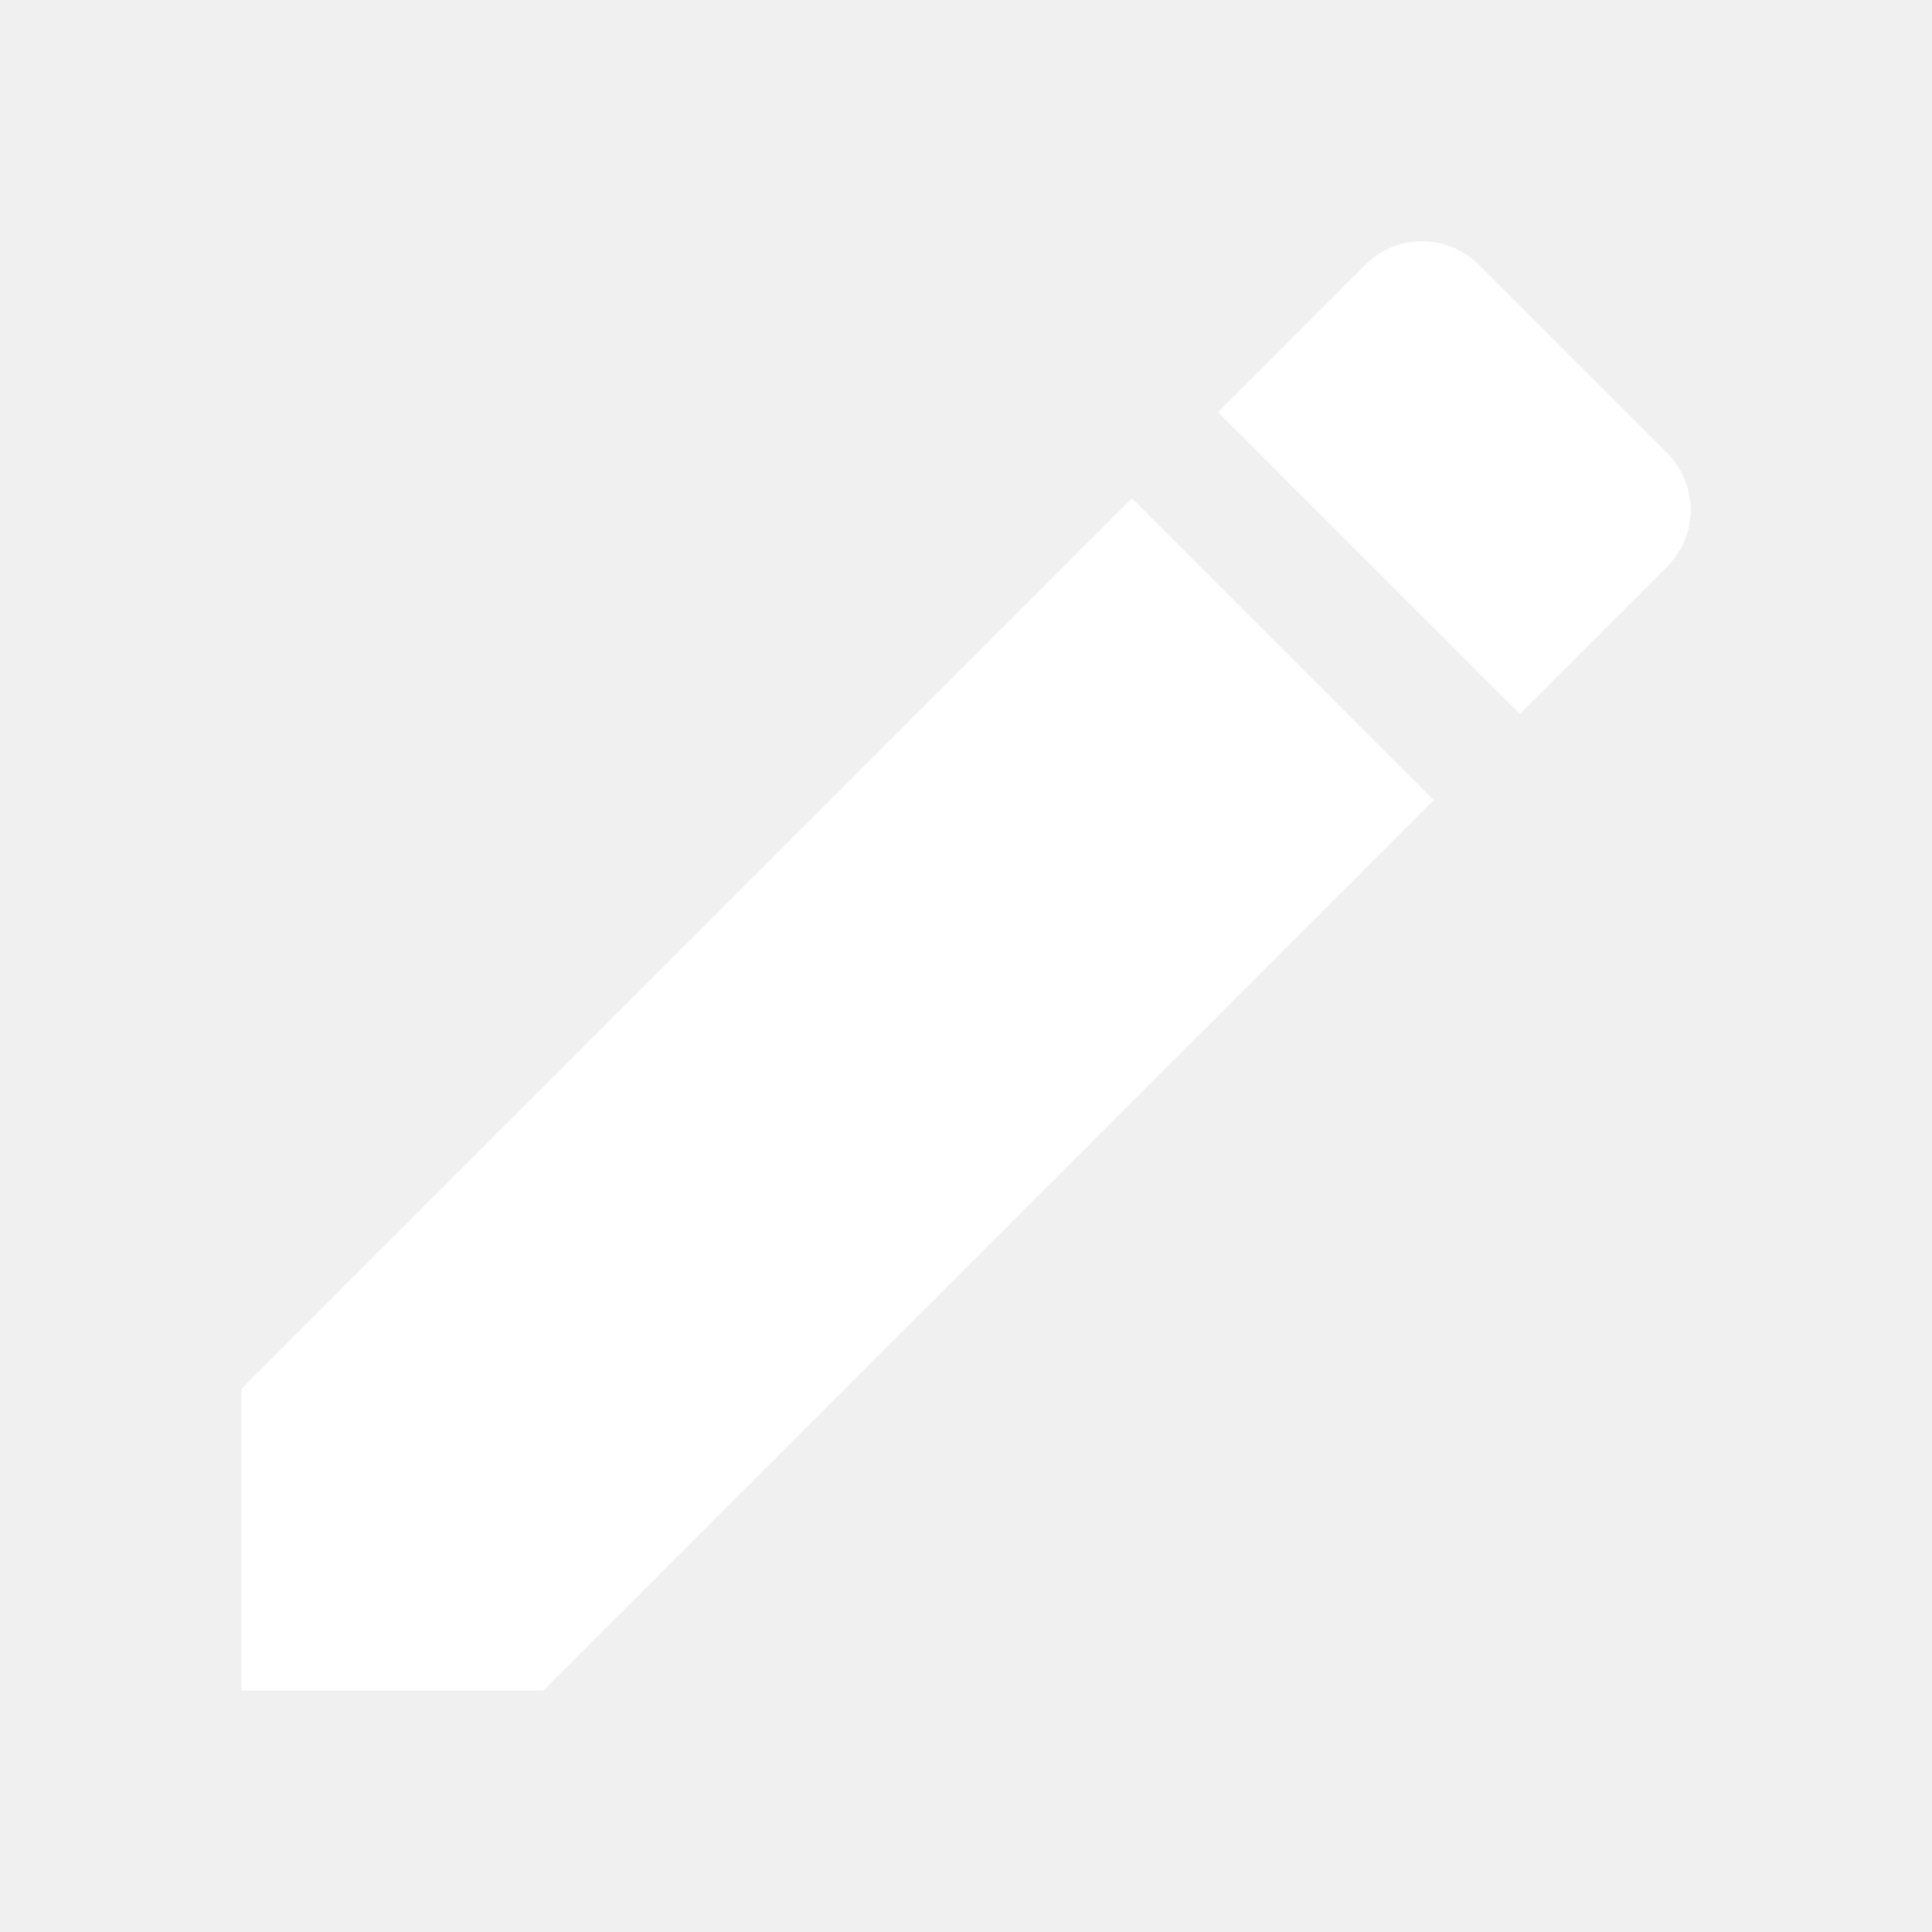
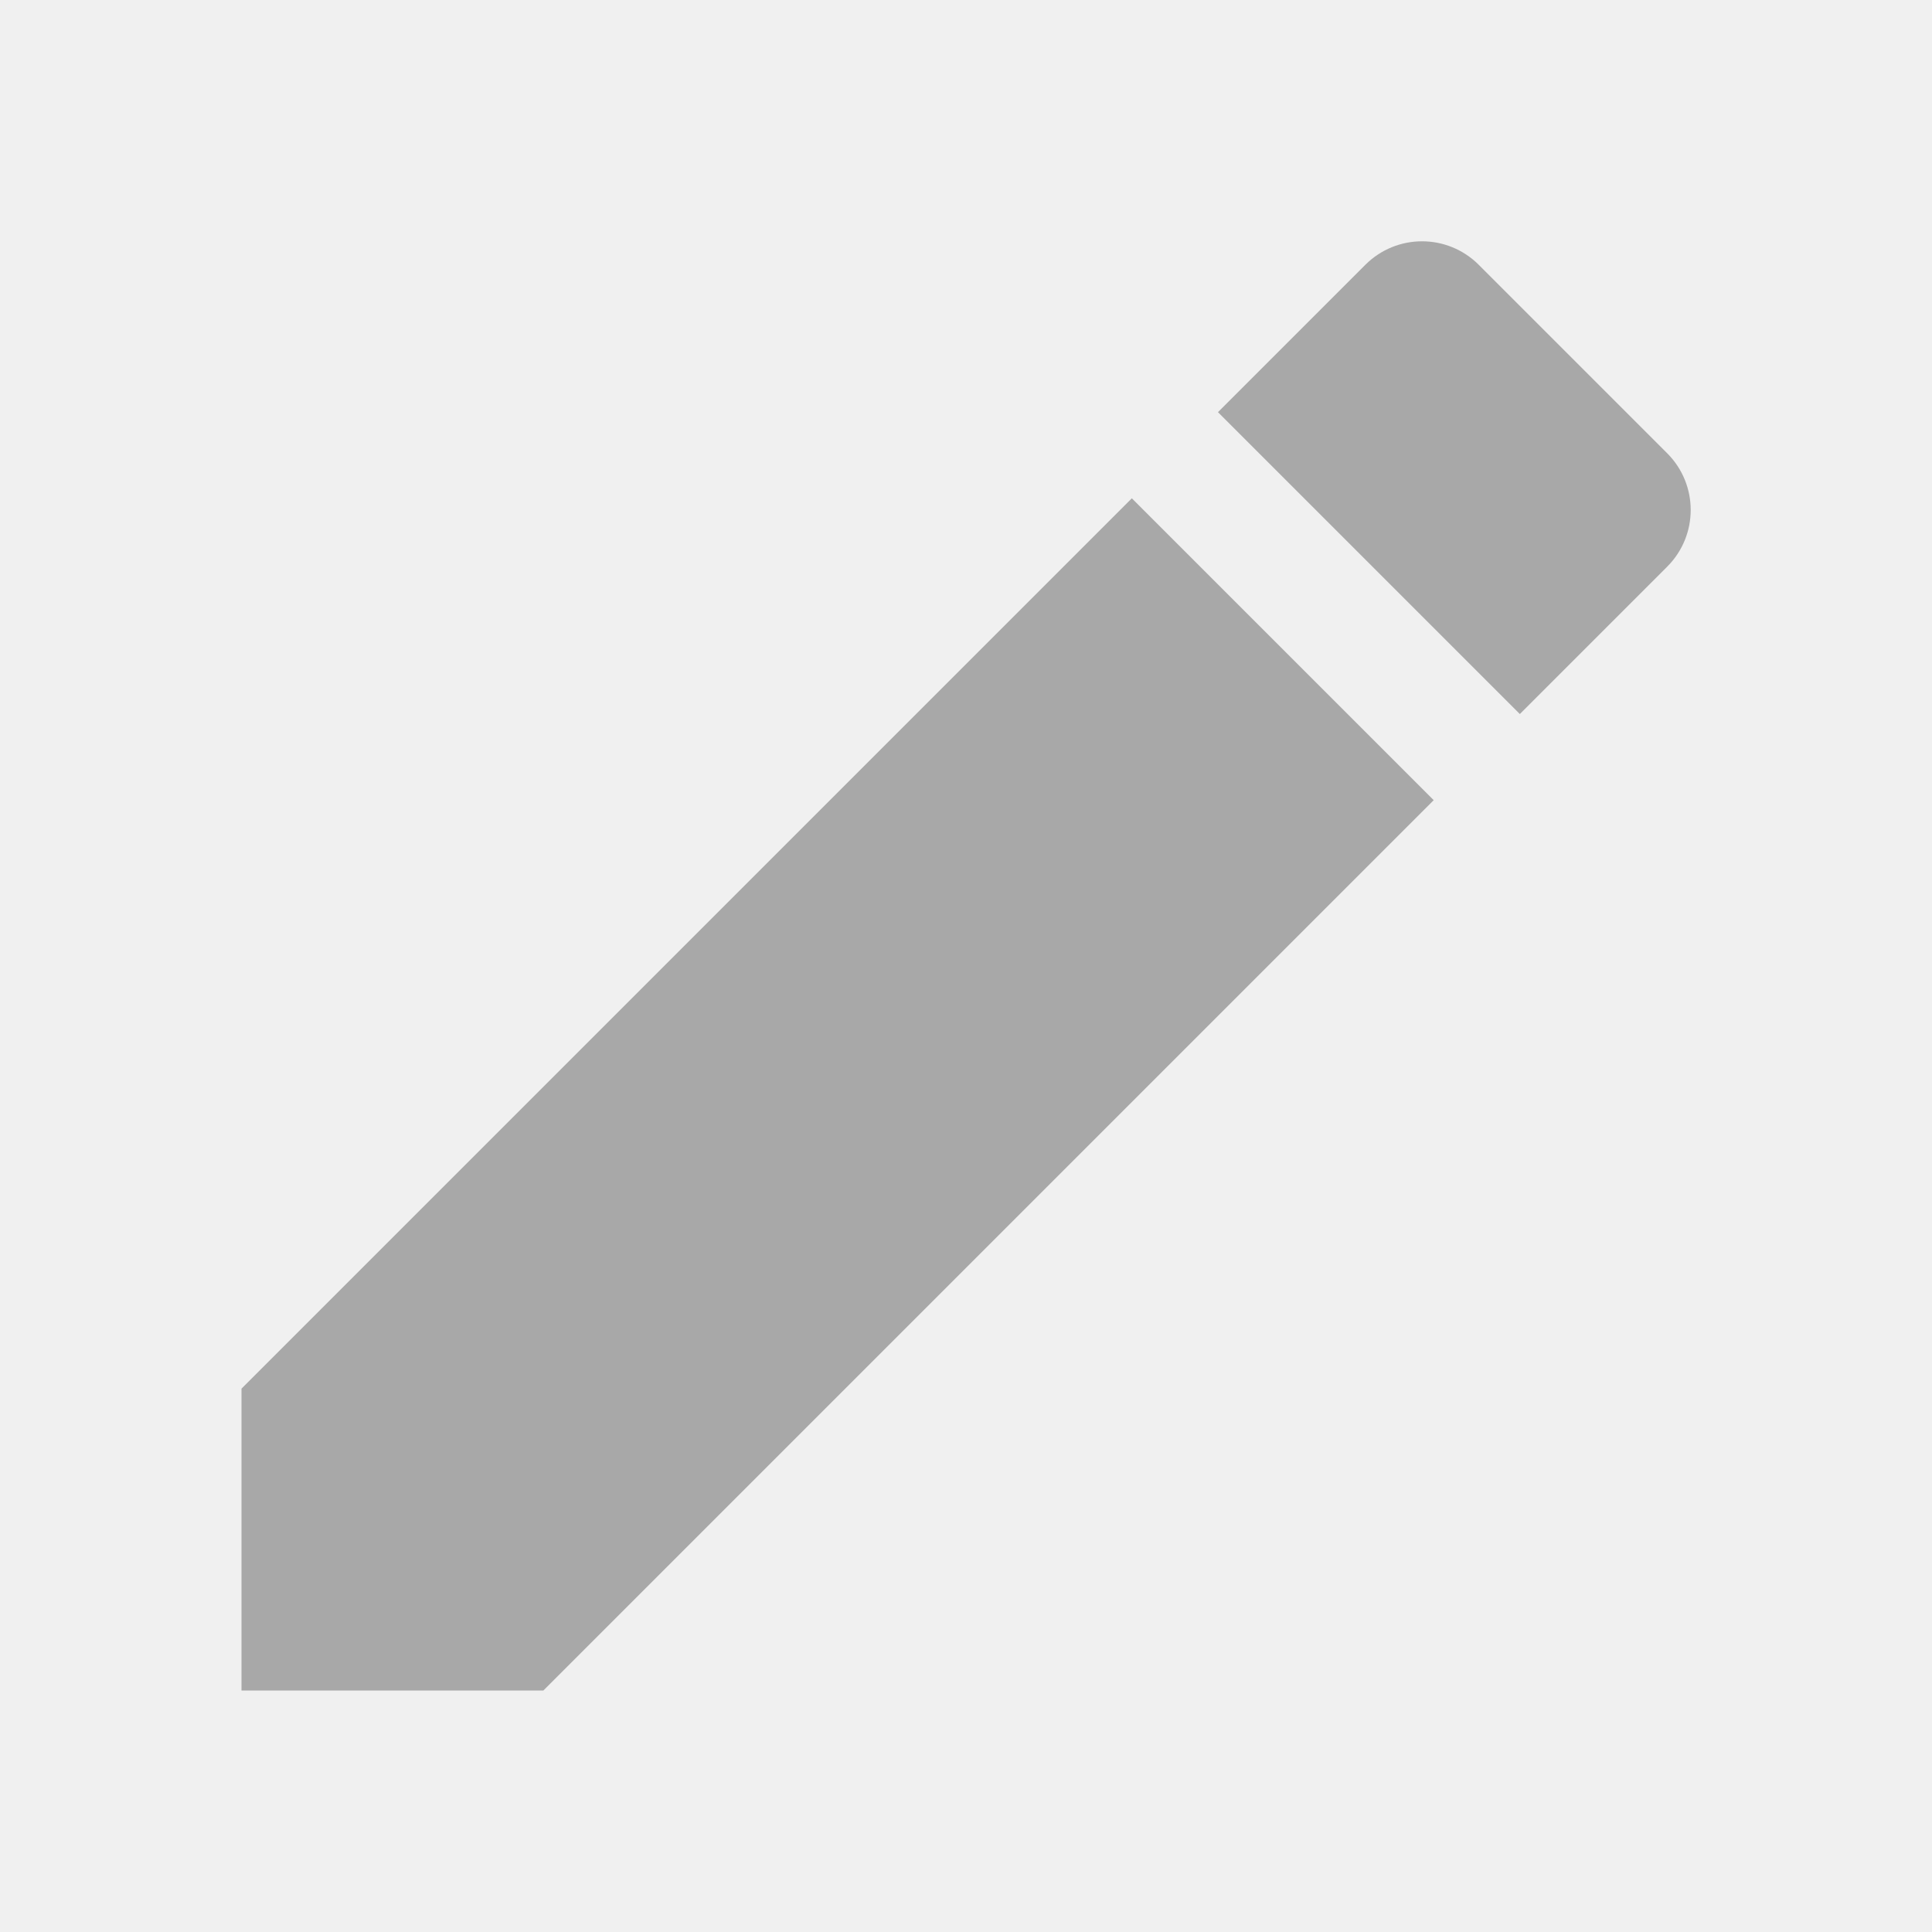
<svg xmlns="http://www.w3.org/2000/svg" width="24" height="24" viewBox="0 0 24 24" fill="none">
  <g id="Mode edit" clip-path="url(#clip0_1894_272)">
-     <path id="Vector" d="M3 17.25V21H6.75L17.81 9.94L14.06 6.19L3 17.25ZM20.71 7.04C21.1 6.65 21.1 6.02 20.71 5.63L18.37 3.29C17.98 2.9 17.35 2.9 16.96 3.29L15.13 5.12L18.88 8.87L20.71 7.04Z" fill="white" />
+     <path opacity="0.3" id="Vector" d="M3 17.25V21H6.75L17.81 9.94L14.06 6.19L3 17.25ZM20.71 7.04C21.1 6.65 21.1 6.02 20.71 5.63L18.37 3.29C17.98 2.9 17.35 2.9 16.96 3.29L15.13 5.12L18.88 8.87L20.71 7.04Z" fill="black" />
  </g>
  <defs>
    <clipPath id="clip0_1894_272">
      <rect width="24" height="24" fill="white" />
    </clipPath>
  </defs>
</svg>
